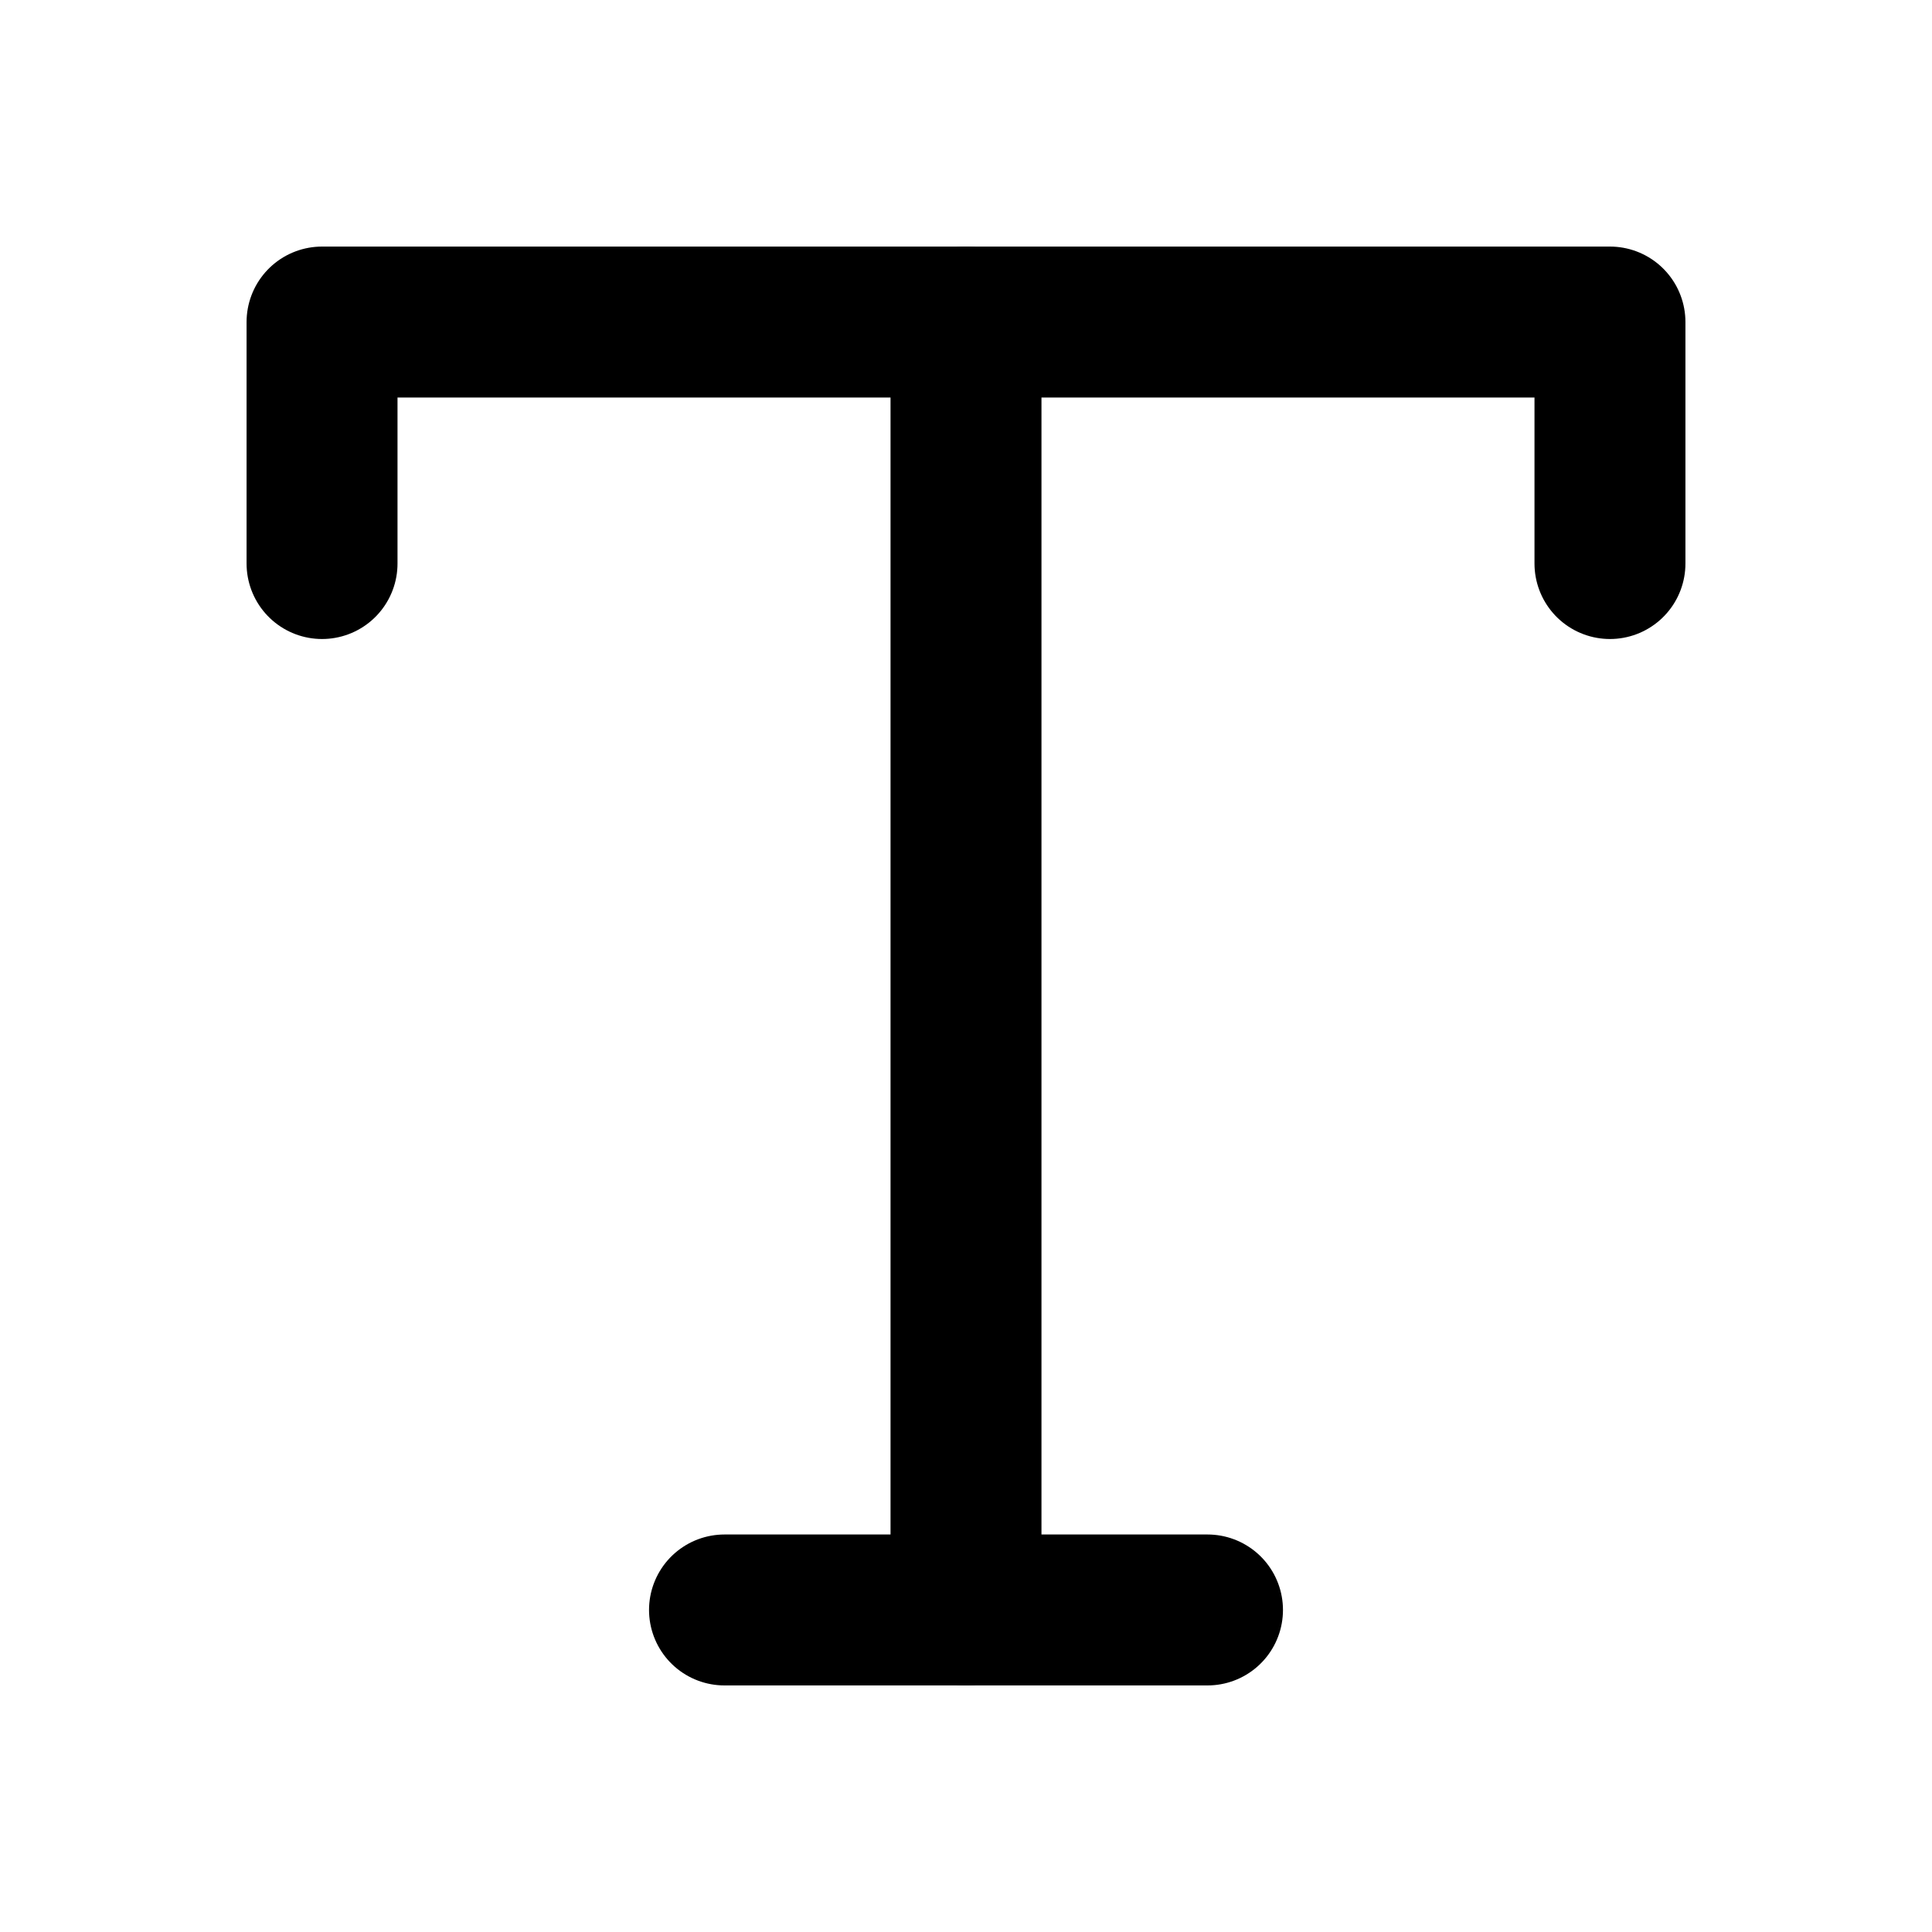
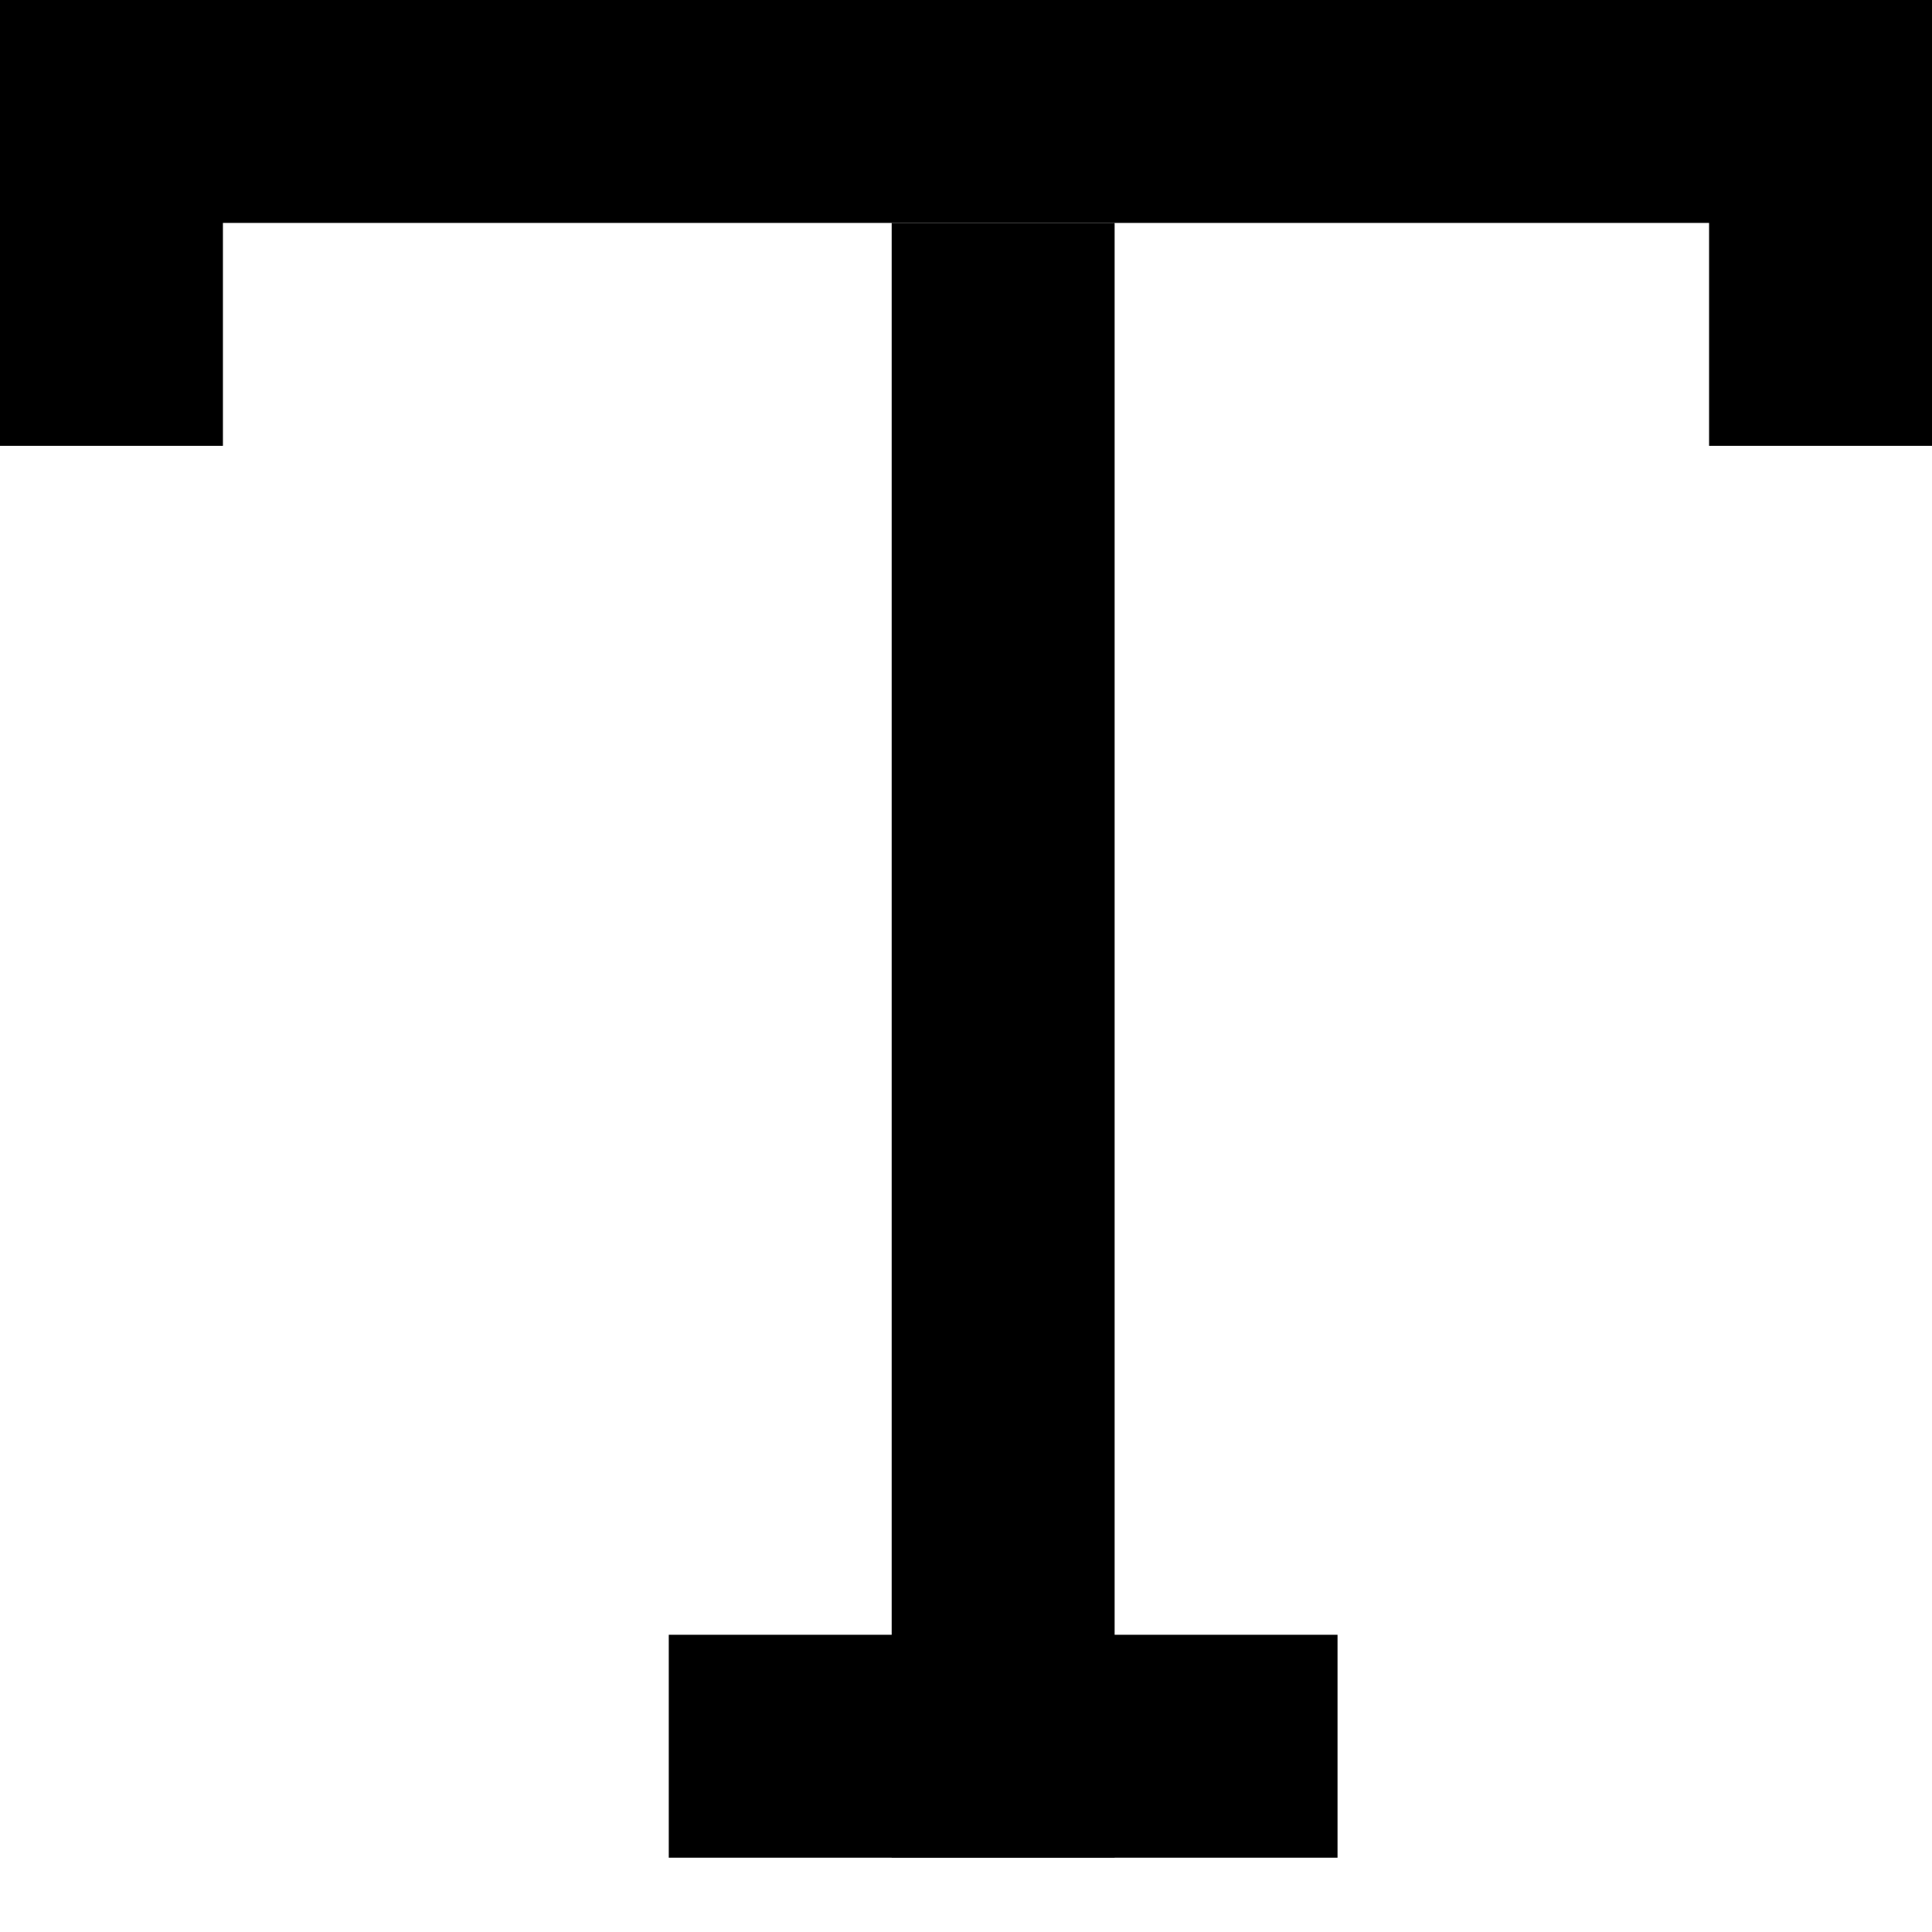
- <svg xmlns="http://www.w3.org/2000/svg" width="16" height="16" viewBox="0 0 16 16" fill="none">
-   <path d="M2.667 4.667V2.667H13.333V4.667" stroke="black" stroke-width="1.25" stroke-linecap="round" stroke-linejoin="round" />
-   <path d="M6 13.333H10" stroke="black" stroke-width="1.25" stroke-linecap="round" stroke-linejoin="round" />
-   <path d="M8 2.667V13.333" stroke="black" stroke-width="1.25" stroke-linecap="round" stroke-linejoin="round" />
+ <svg xmlns="http://www.w3.org/2000/svg" width="13" height="13" viewBox="0 0 13 13" fill="none">
+   <line x1="6.75" y1="12.5" x2="6.75" y2="1.5" stroke="black" stroke-width="1.5" />
+   <line x1="0.5" y1="0.75" x2="12.5" y2="0.75" stroke="black" stroke-width="1.5" />
+   <line x1="0.75" y1="3" x2="0.75" y2="5.46392e-08" stroke="black" stroke-width="1.5" />
+   <line x1="4.5" y1="11.75" x2="9" y2="11.75" stroke="black" stroke-width="1.5" />
+   <line x1="12.25" y1="3" x2="12.25" y2="5.46392e-08" stroke="black" stroke-width="1.5" />
</svg>
